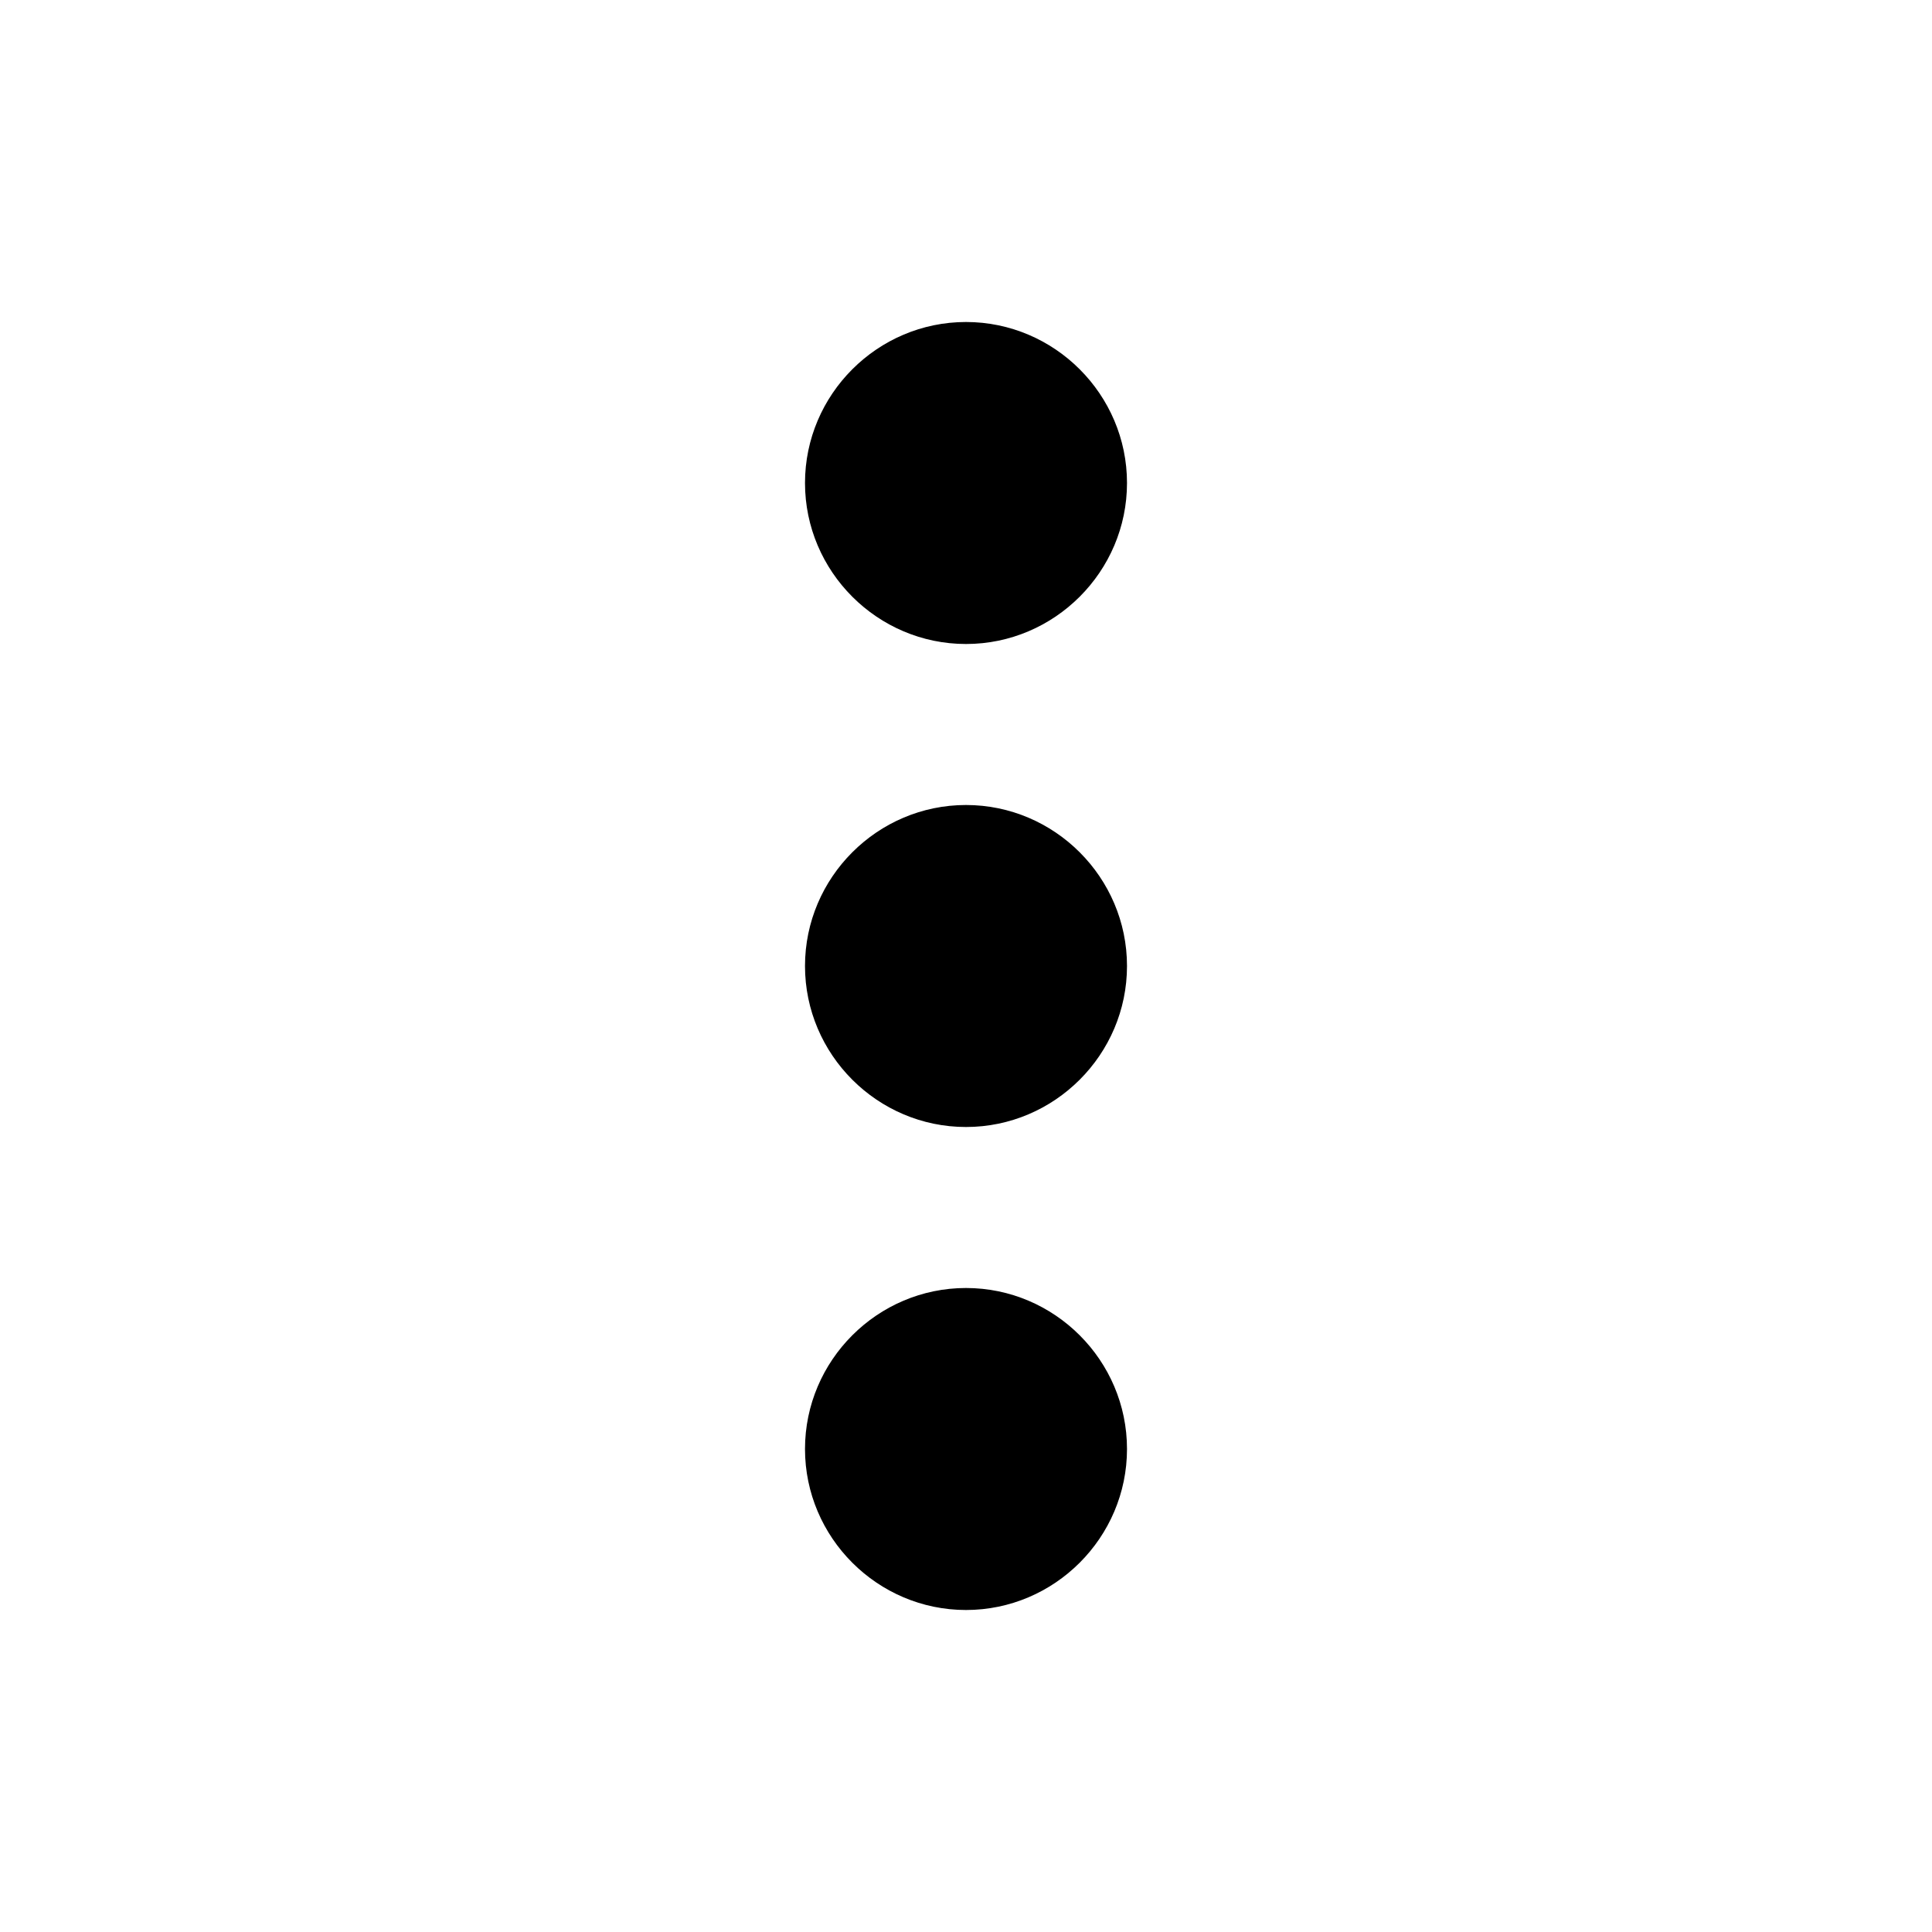
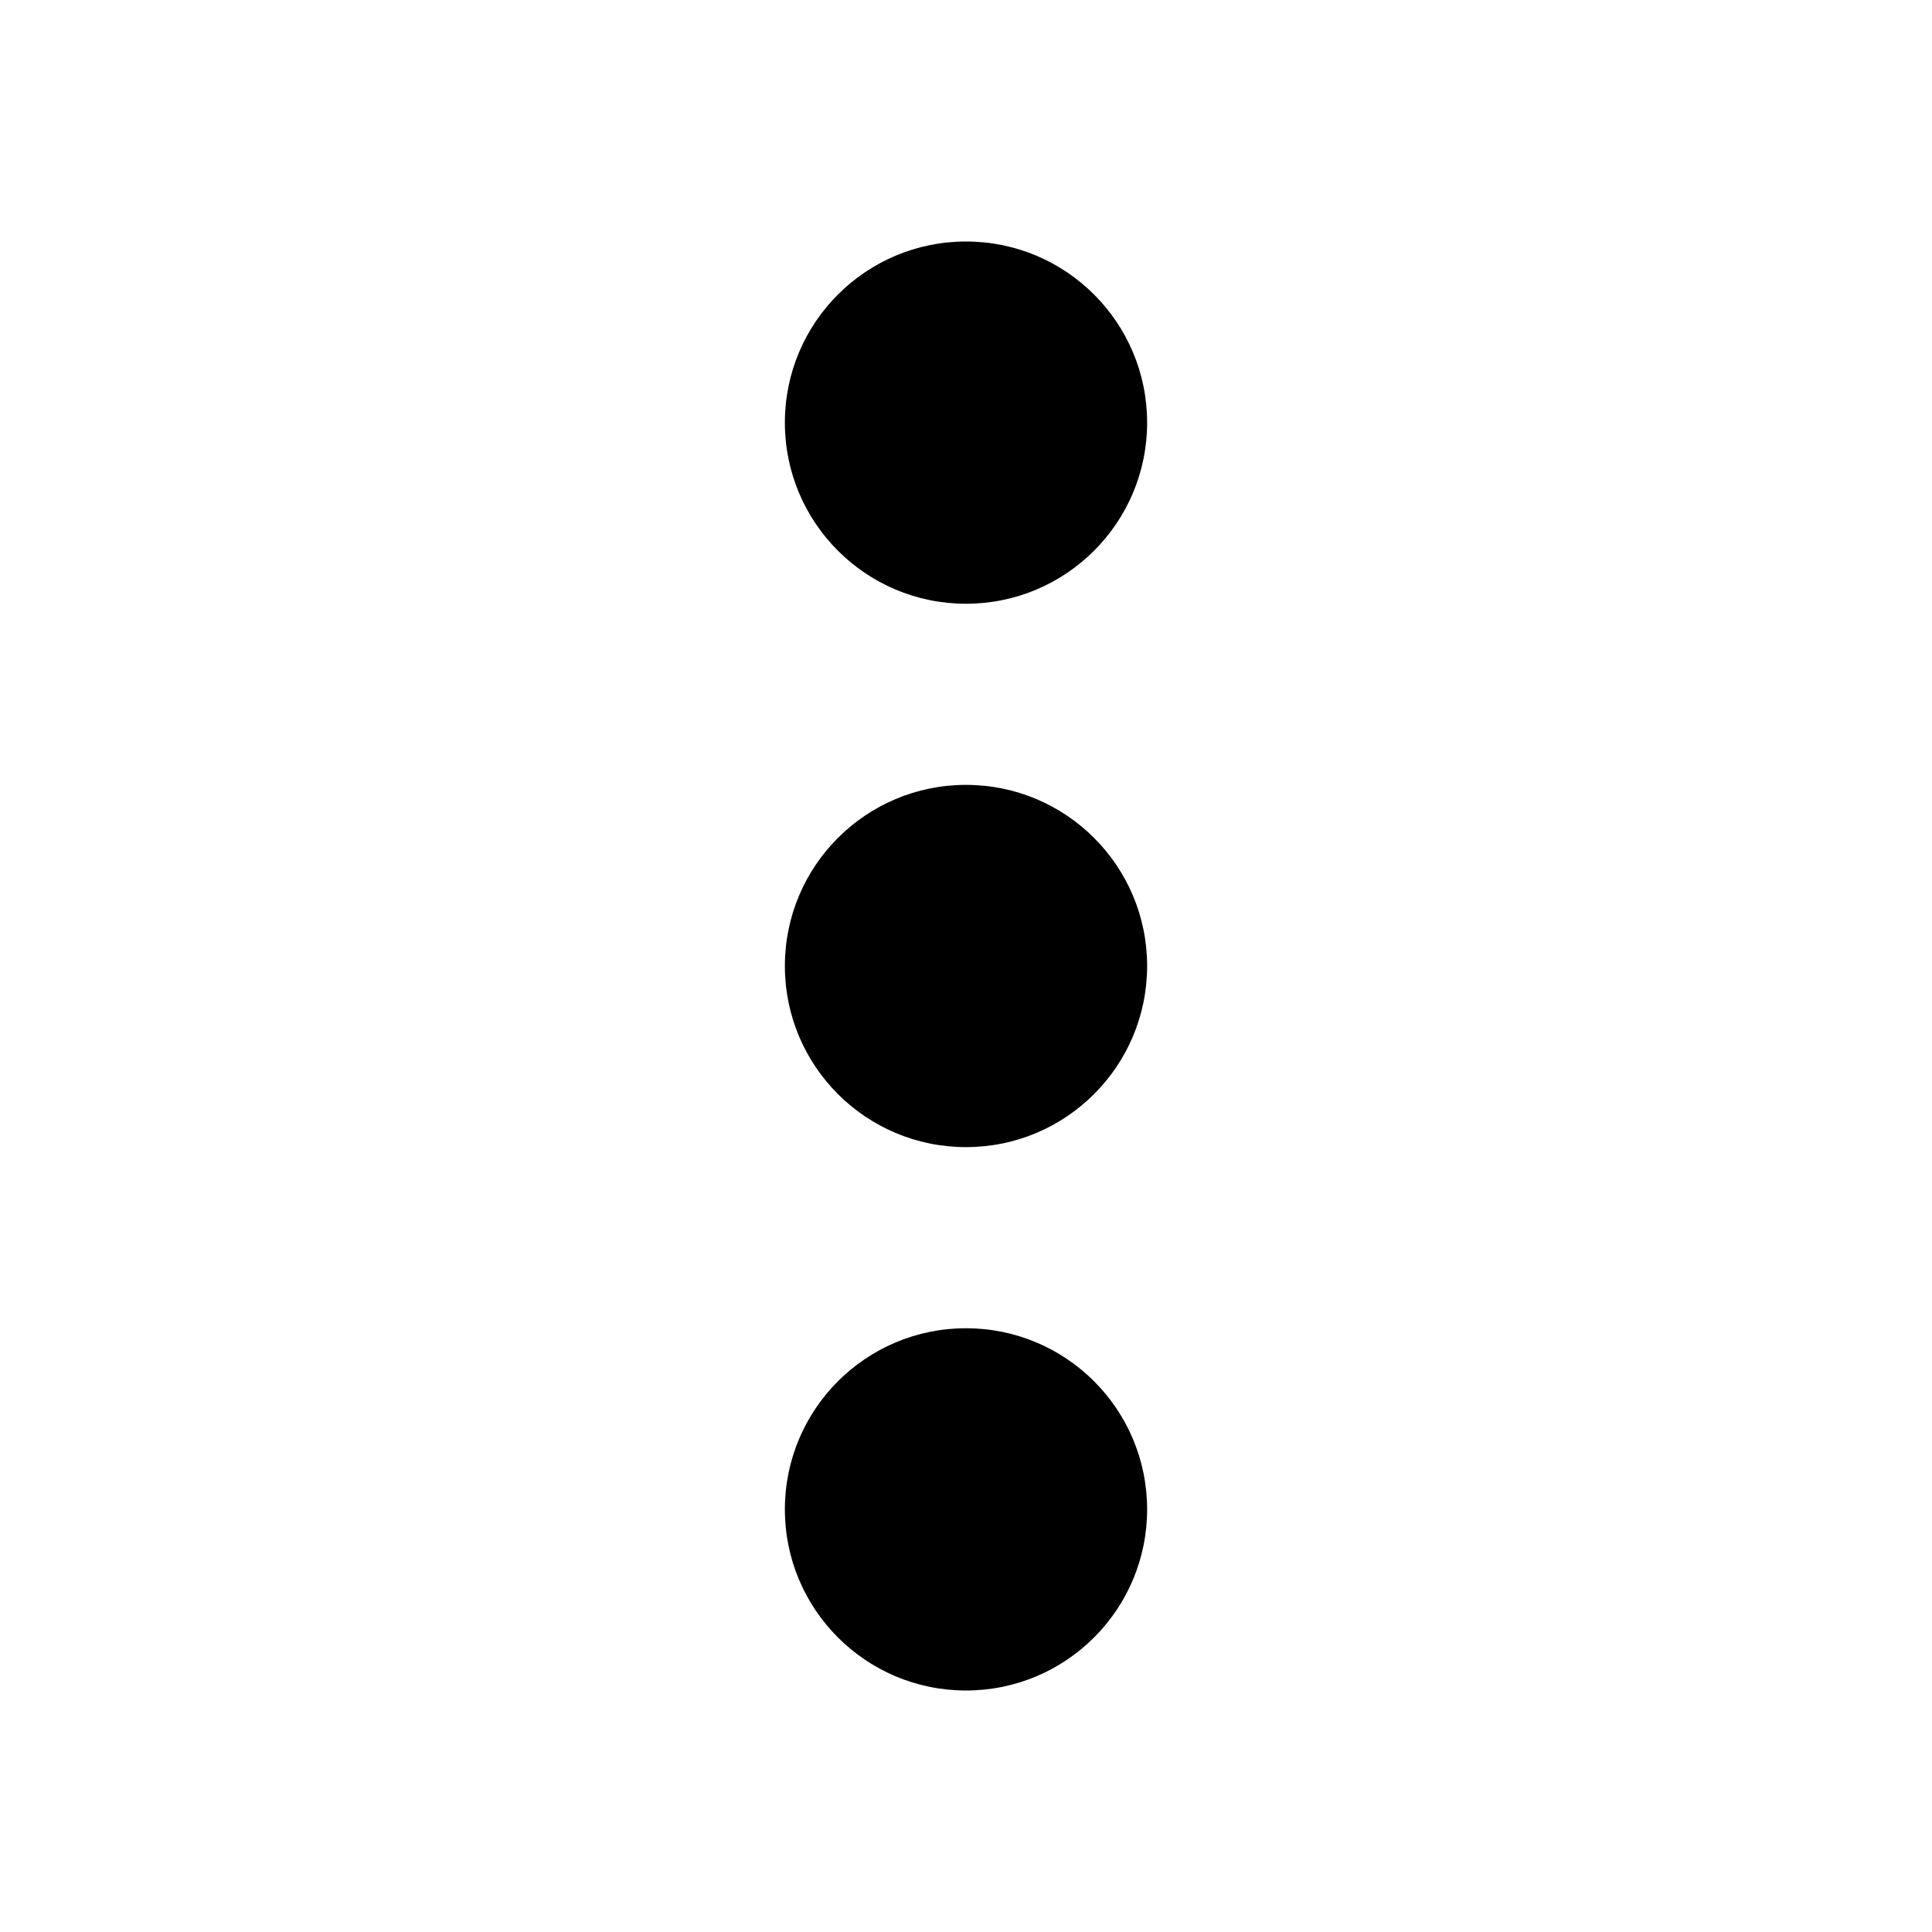
- <svg xmlns="http://www.w3.org/2000/svg" viewBox="0 0 24 24">
-   <path d="M12 8C13.1 8 14 7.1 14 6C14 4.9 13.1 4 12 4C10.9 4 10 4.9 10 6C10 7.1 10.9 8 12 8ZM12 10C10.9 10 10 10.9 10 12C10 13.1 10.9 14 12 14C13.1 14 14 13.1 14 12C14 10.9 13.1 10 12 10ZM12 16C10.9 16 10 16.9 10 18C10 19.1 10.9 20 12 20C13.1 20 14 19.1 14 18C14 16.9 13.1 16 12 16Z" />
+ <svg xmlns="http://www.w3.org/2000/svg" viewBox="0 0 32 32">
+   <path d="M19 7C19 8.657 17.657 10 16 10C14.343 10 13 8.657 13 7C13 5.343 14.343 4 16 4C17.657 4 19 5.343 19 7ZM19 16C19 17.657 17.657 19 16 19C14.343 19 13 17.657 13 16C13 14.343 14.343 13 16 13C17.657 13 19 14.343 19 16ZM16 28C17.657 28 19 26.657 19 25C19 23.343 17.657 22 16 22C14.343 22 13 23.343 13 25C13 26.657 14.343 28 16 28Z" />
</svg>
